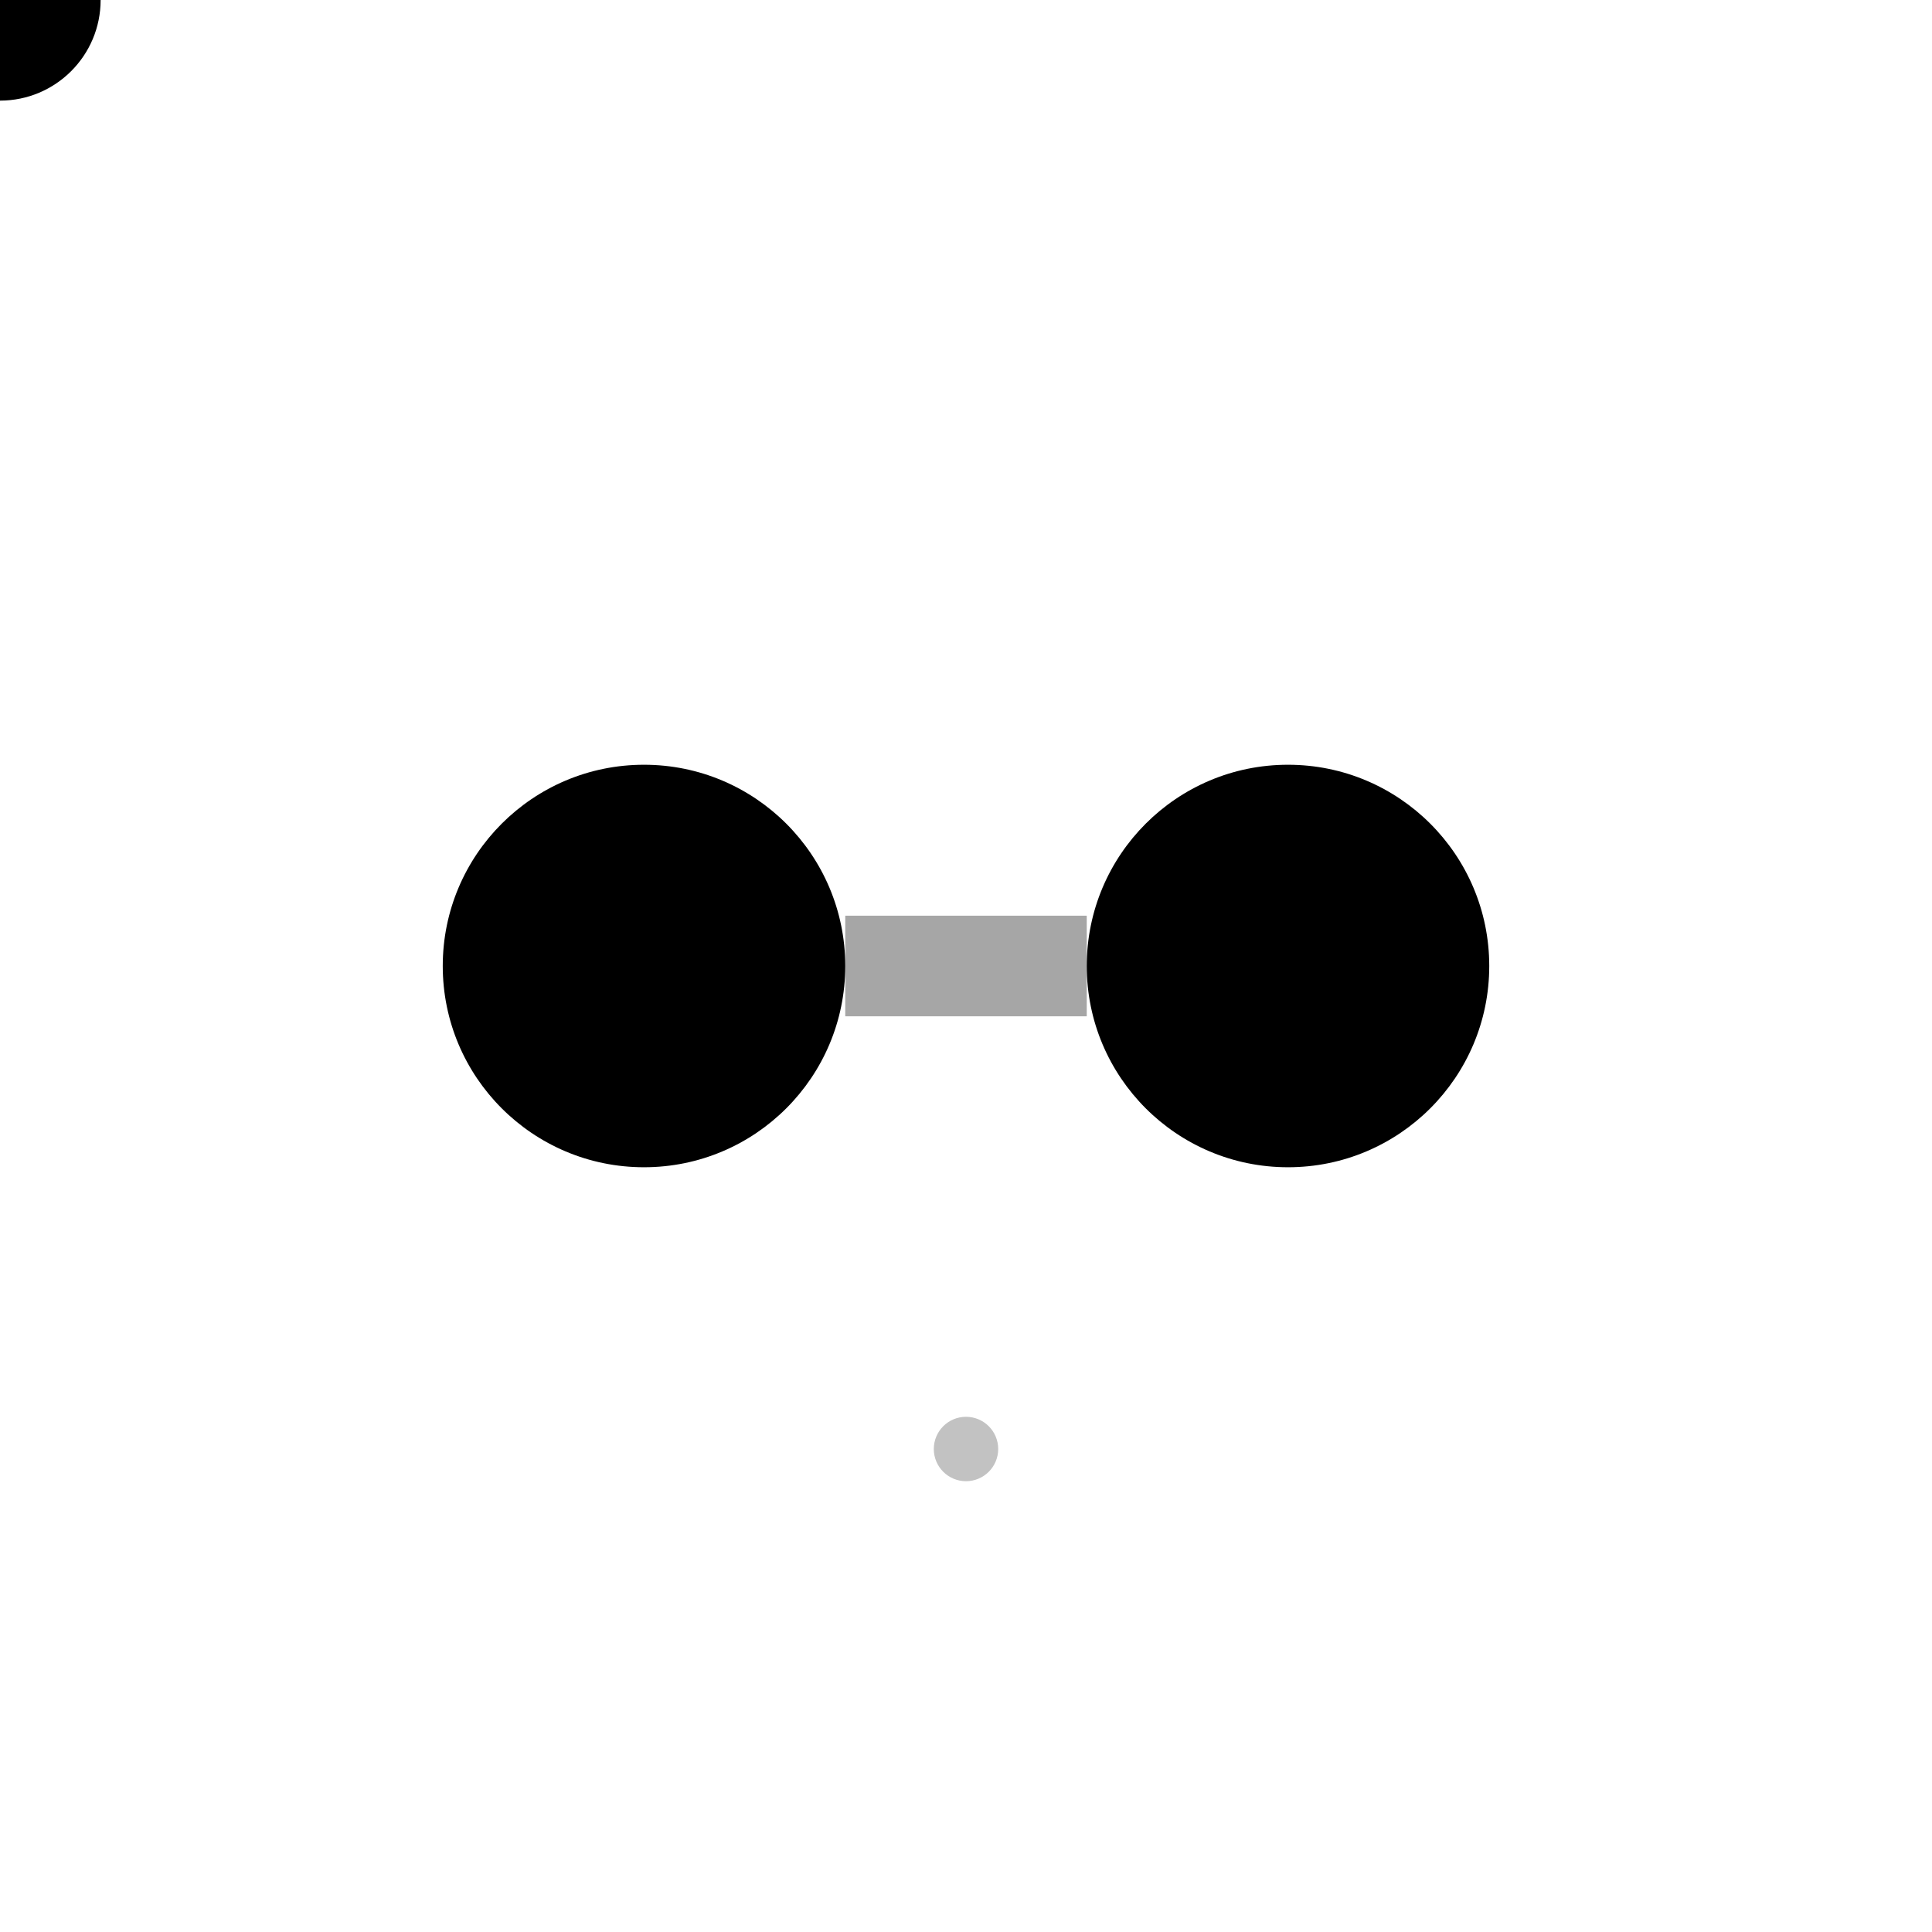
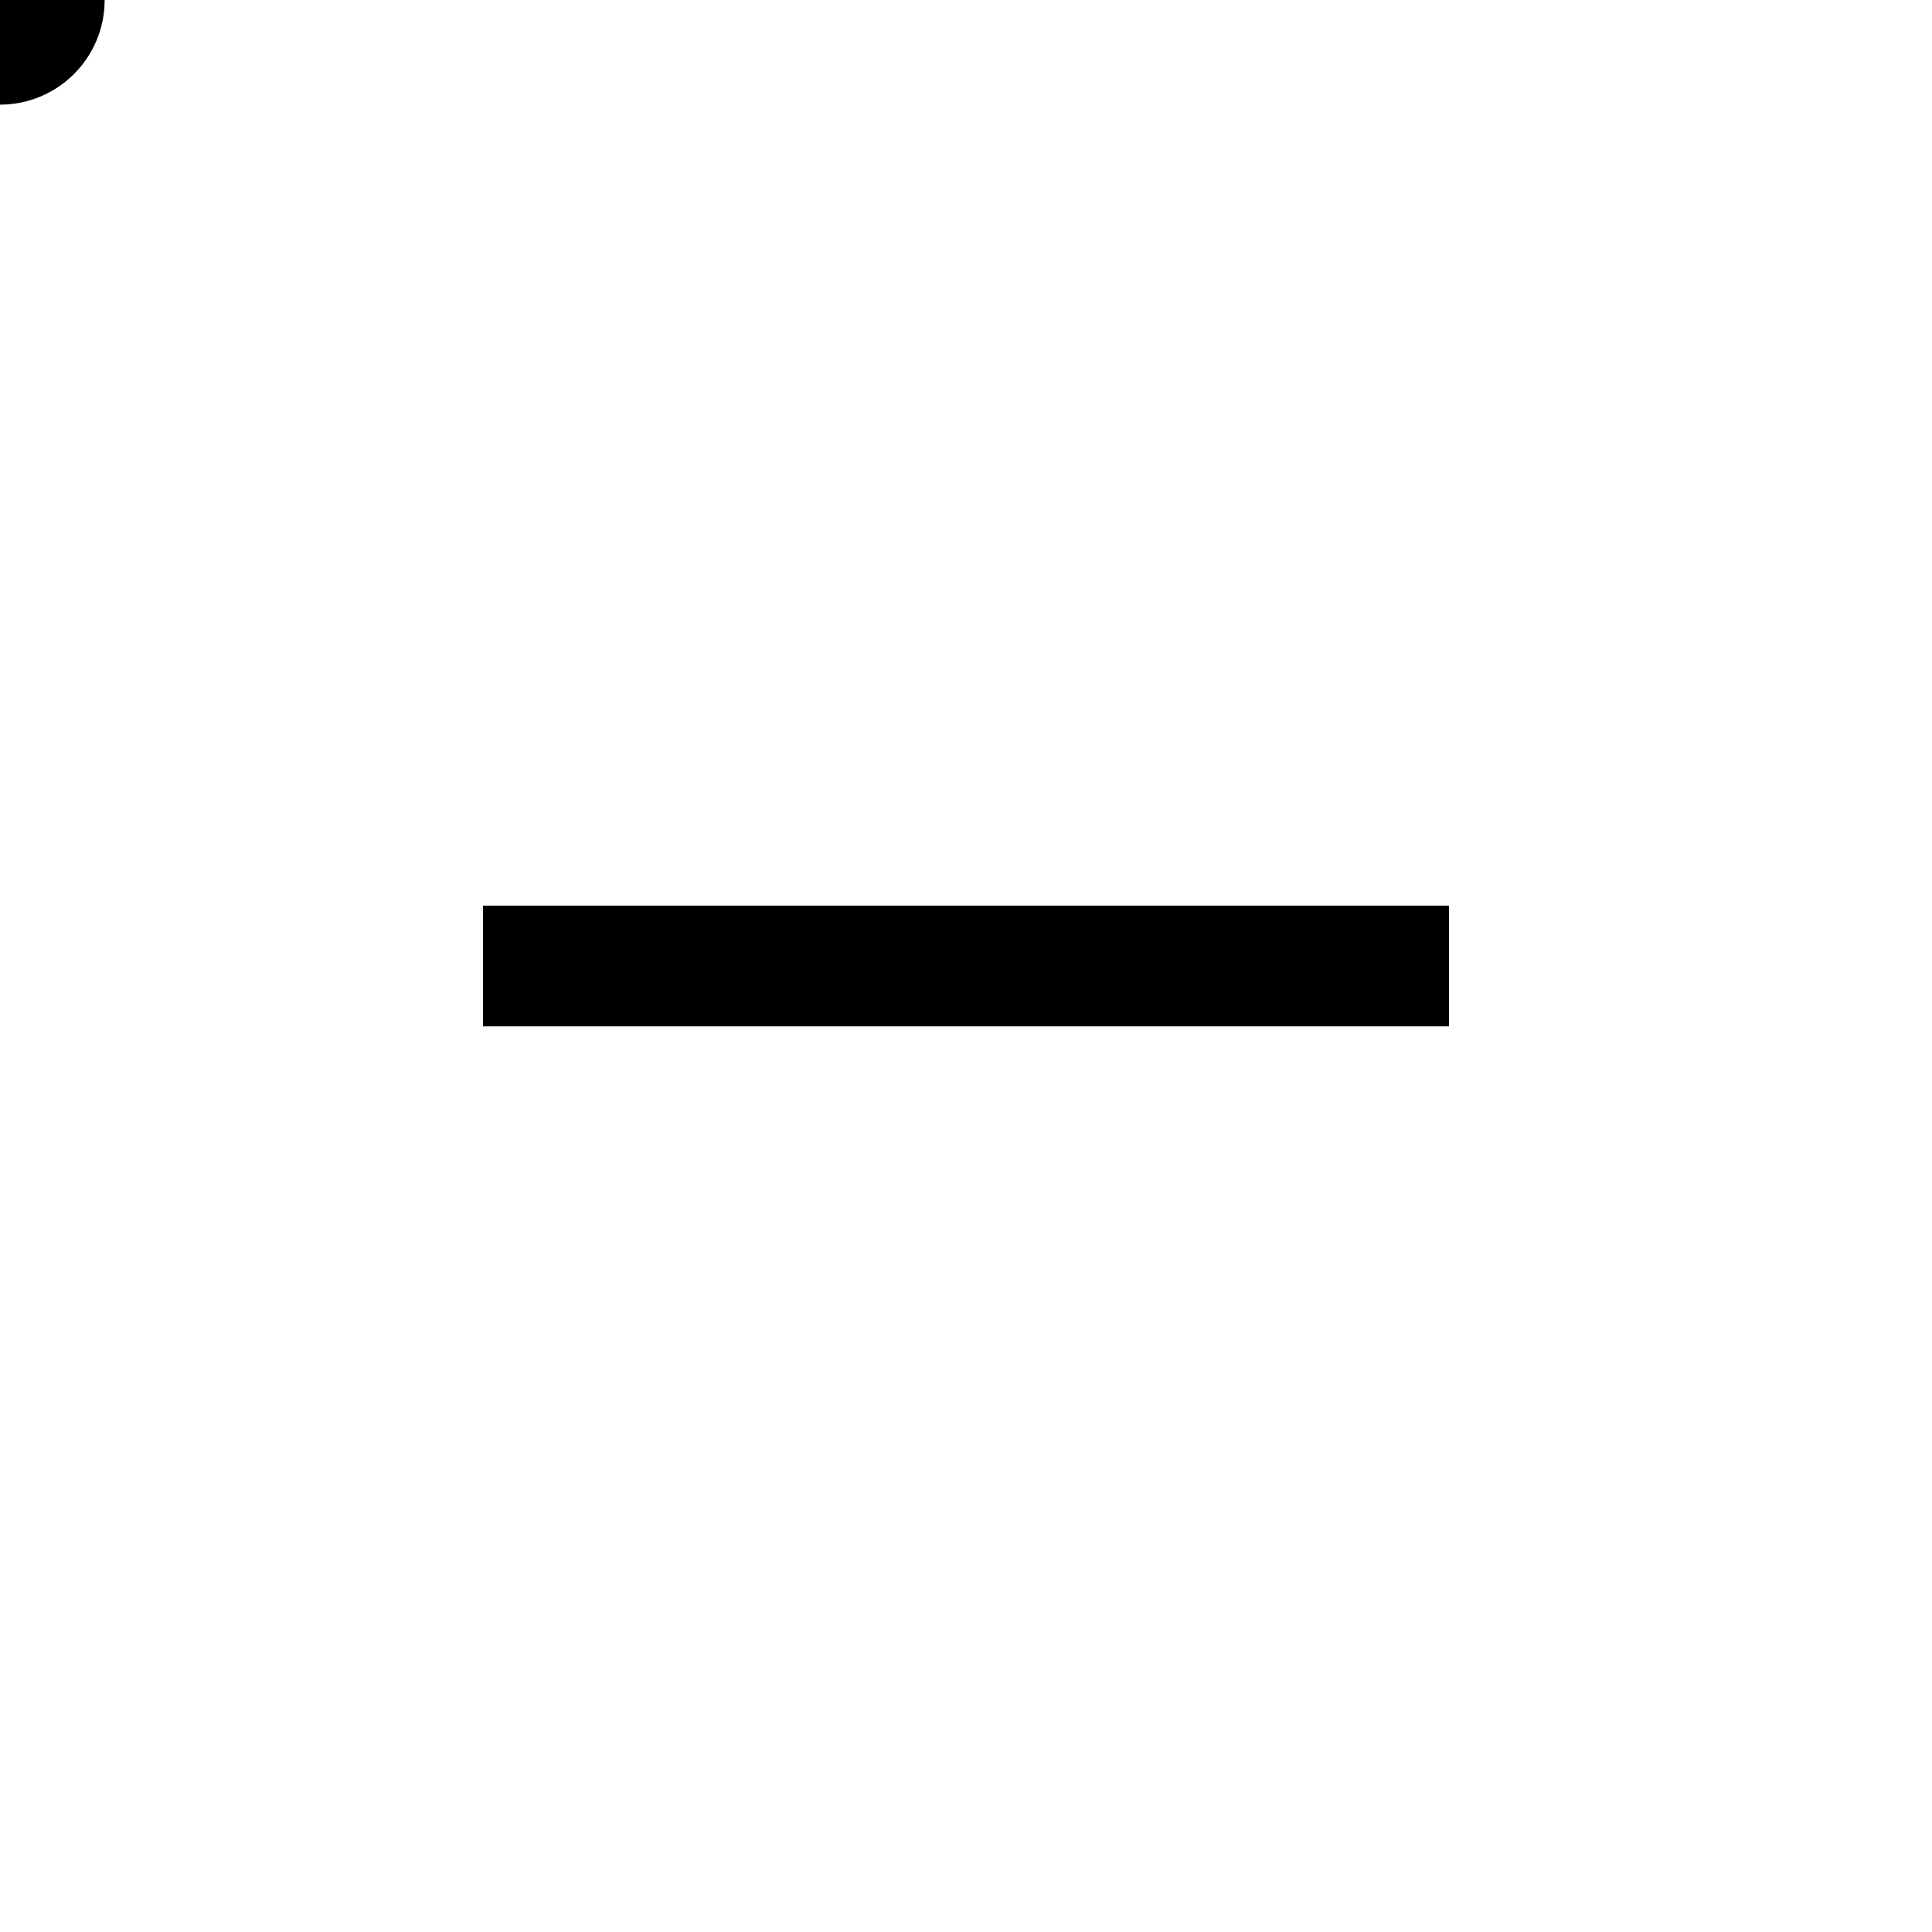
<svg xmlns="http://www.w3.org/2000/svg" viewBox="0 0 24 24">
-   <style>.a{fill:currentColor}.l{stroke:currentColor;stroke-width:1.25;opacity:.35}.e{fill:currentColor;animation:jt 1.6s ease-in-out infinite}@keyframes jt{0%{transform:translate(8px,12px);opacity:1}45%{transform:translate(12px,9px);opacity:.5}55%{transform:translate(12px,9px);opacity:.5}100%{transform:translate(16px,12px);opacity:1}}</style>
-   <circle class="a" cx="8" cy="12" r="2.5" />
-   <circle class="a" cx="16" cy="12" r="2.5" />
-   <line class="l" x1="10.5" y1="12" x2="13.5" y2="12" />
-   <circle class="e" cx="0" cy="0" r="1.25" />
-   <circle cx="12" cy="18" r="0.40" fill="currentColor" opacity="0.24" />
+   <style>.b{stroke:currentColor;stroke-width:1.5;animation:br 2s ease-in-out infinite}.w{fill:currentColor;animation:ap 2s ease-in-out infinite}@keyframes br{0%,100%{opacity:1}50%{opacity:.3}}@keyframes ap{0%,100%{transform:translate(16px,12px)}50%{transform:translate(12px,12px)}}</style>
+   <line class="b" x1="6" y1="12" x2="18" y2="12" />
+   <circle class="w" cx="0" cy="0" r="1.3" />
</svg>
